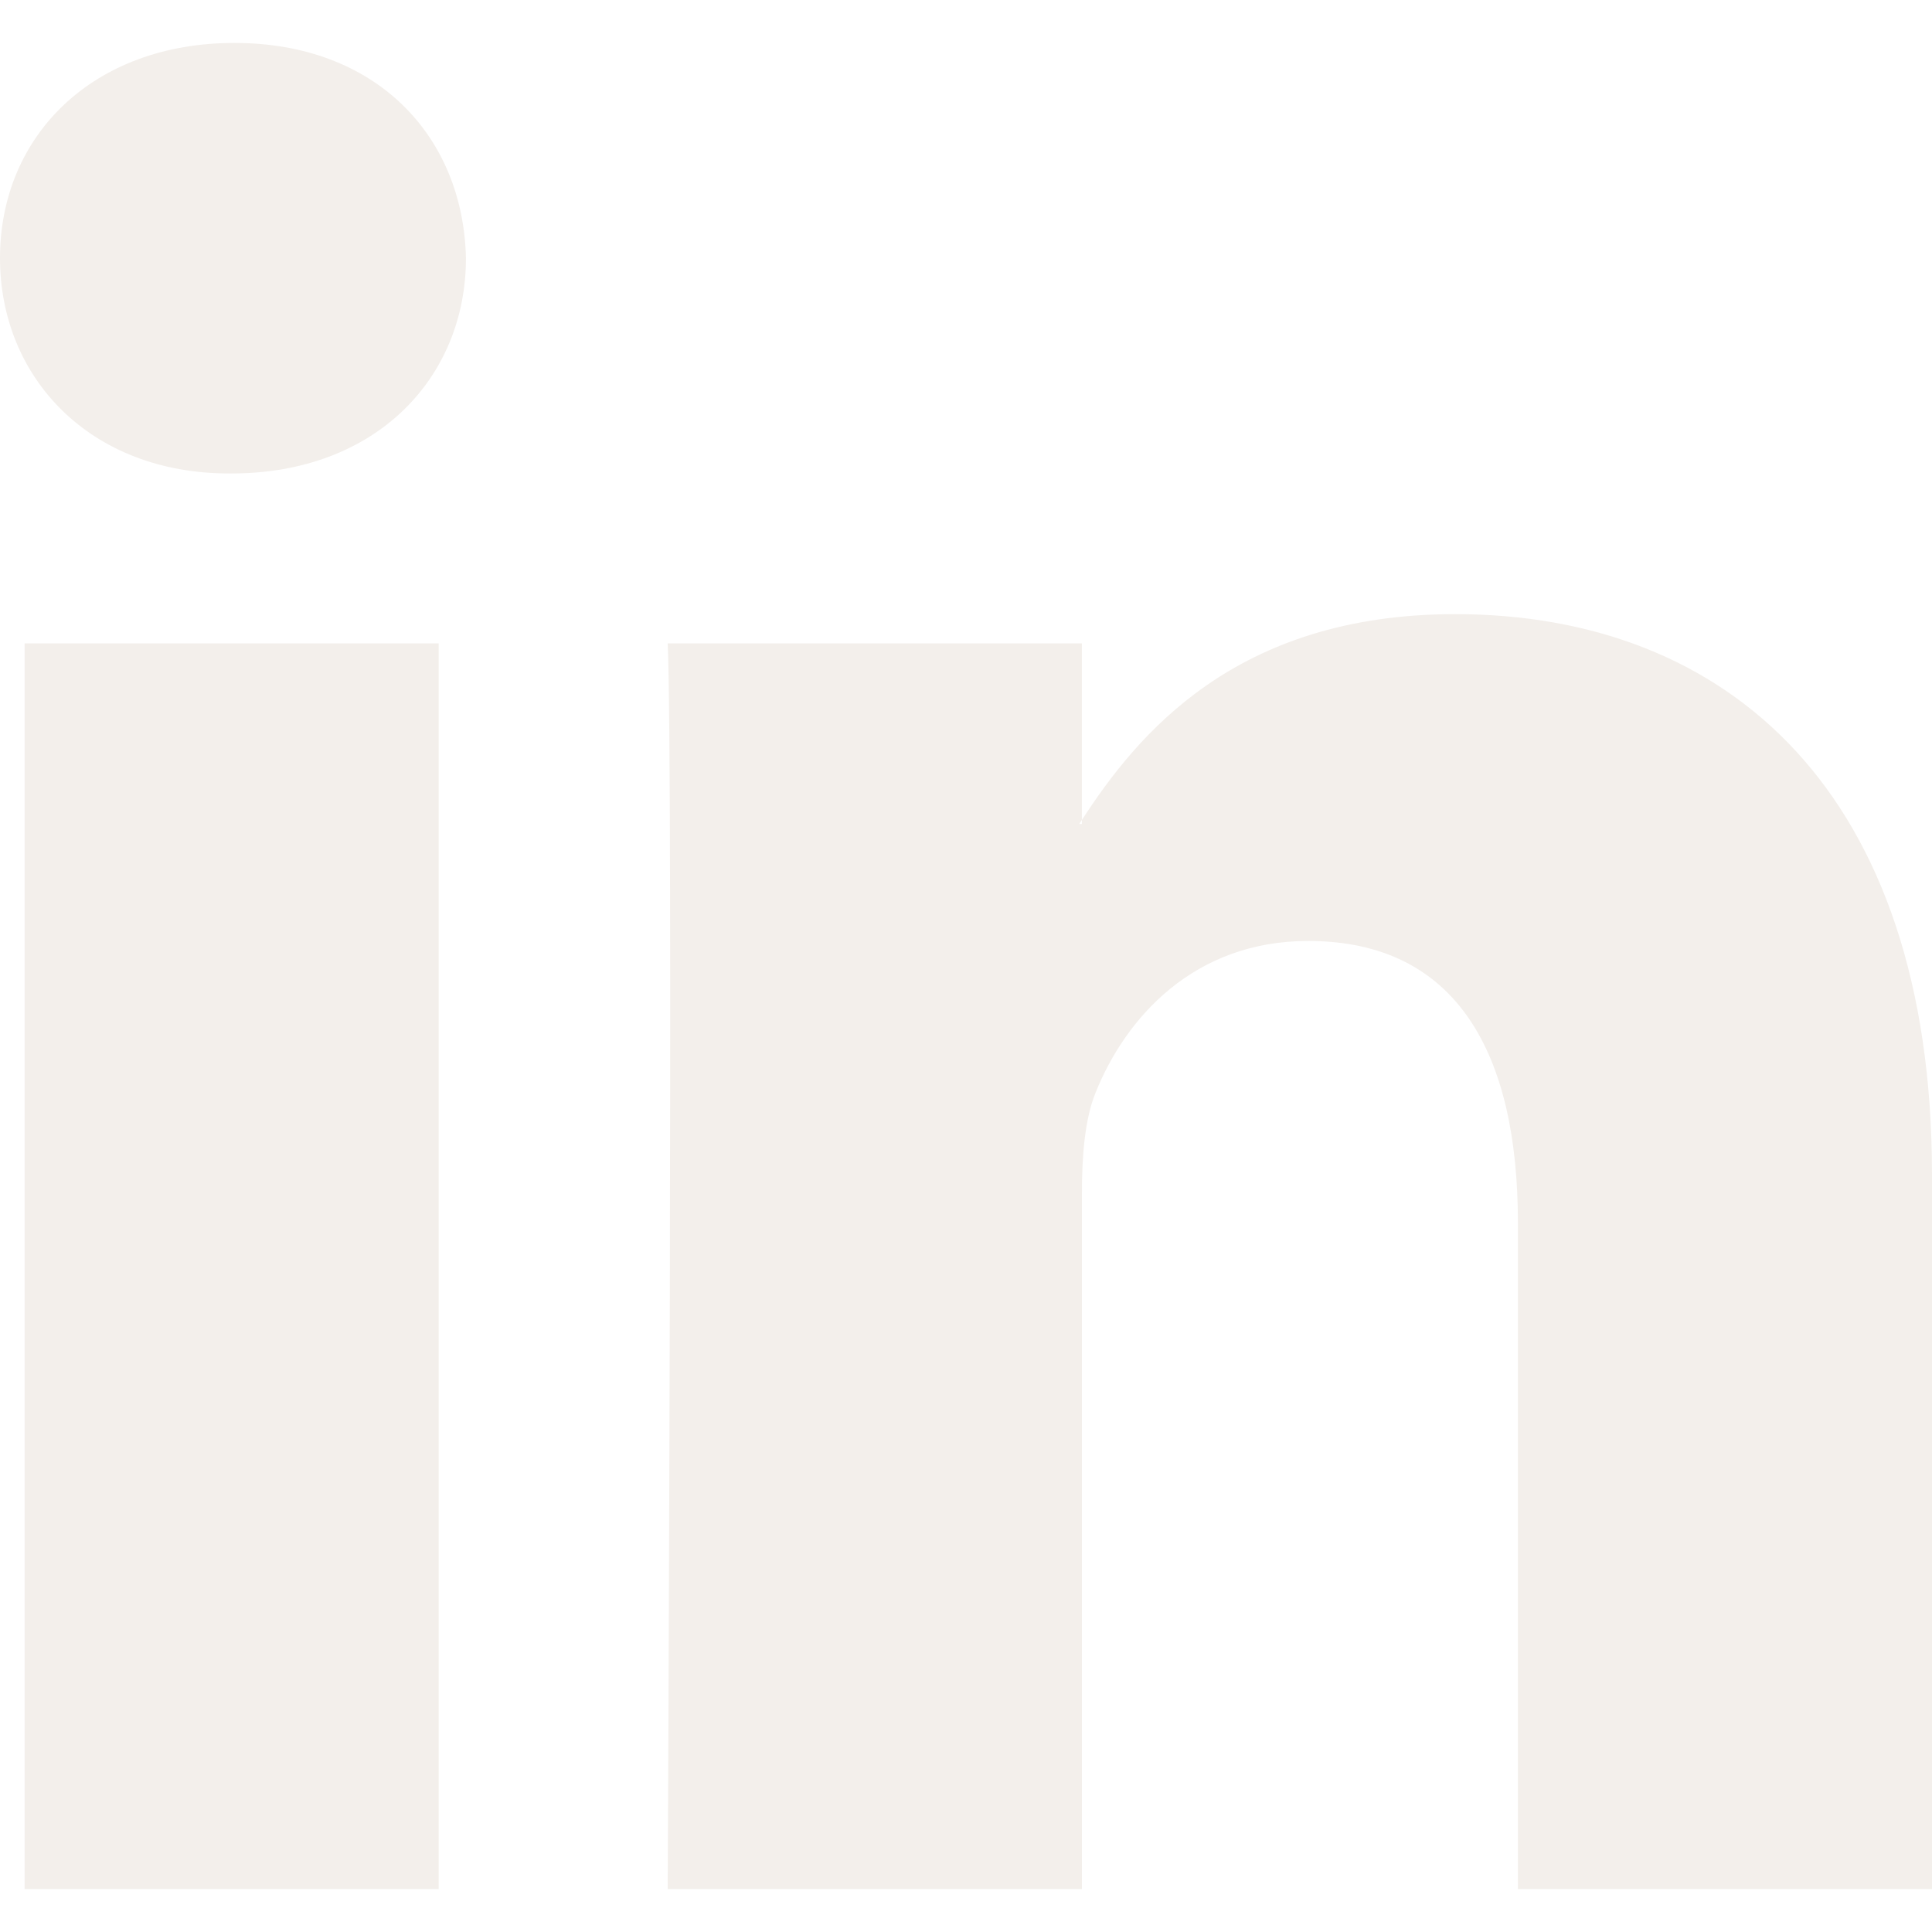
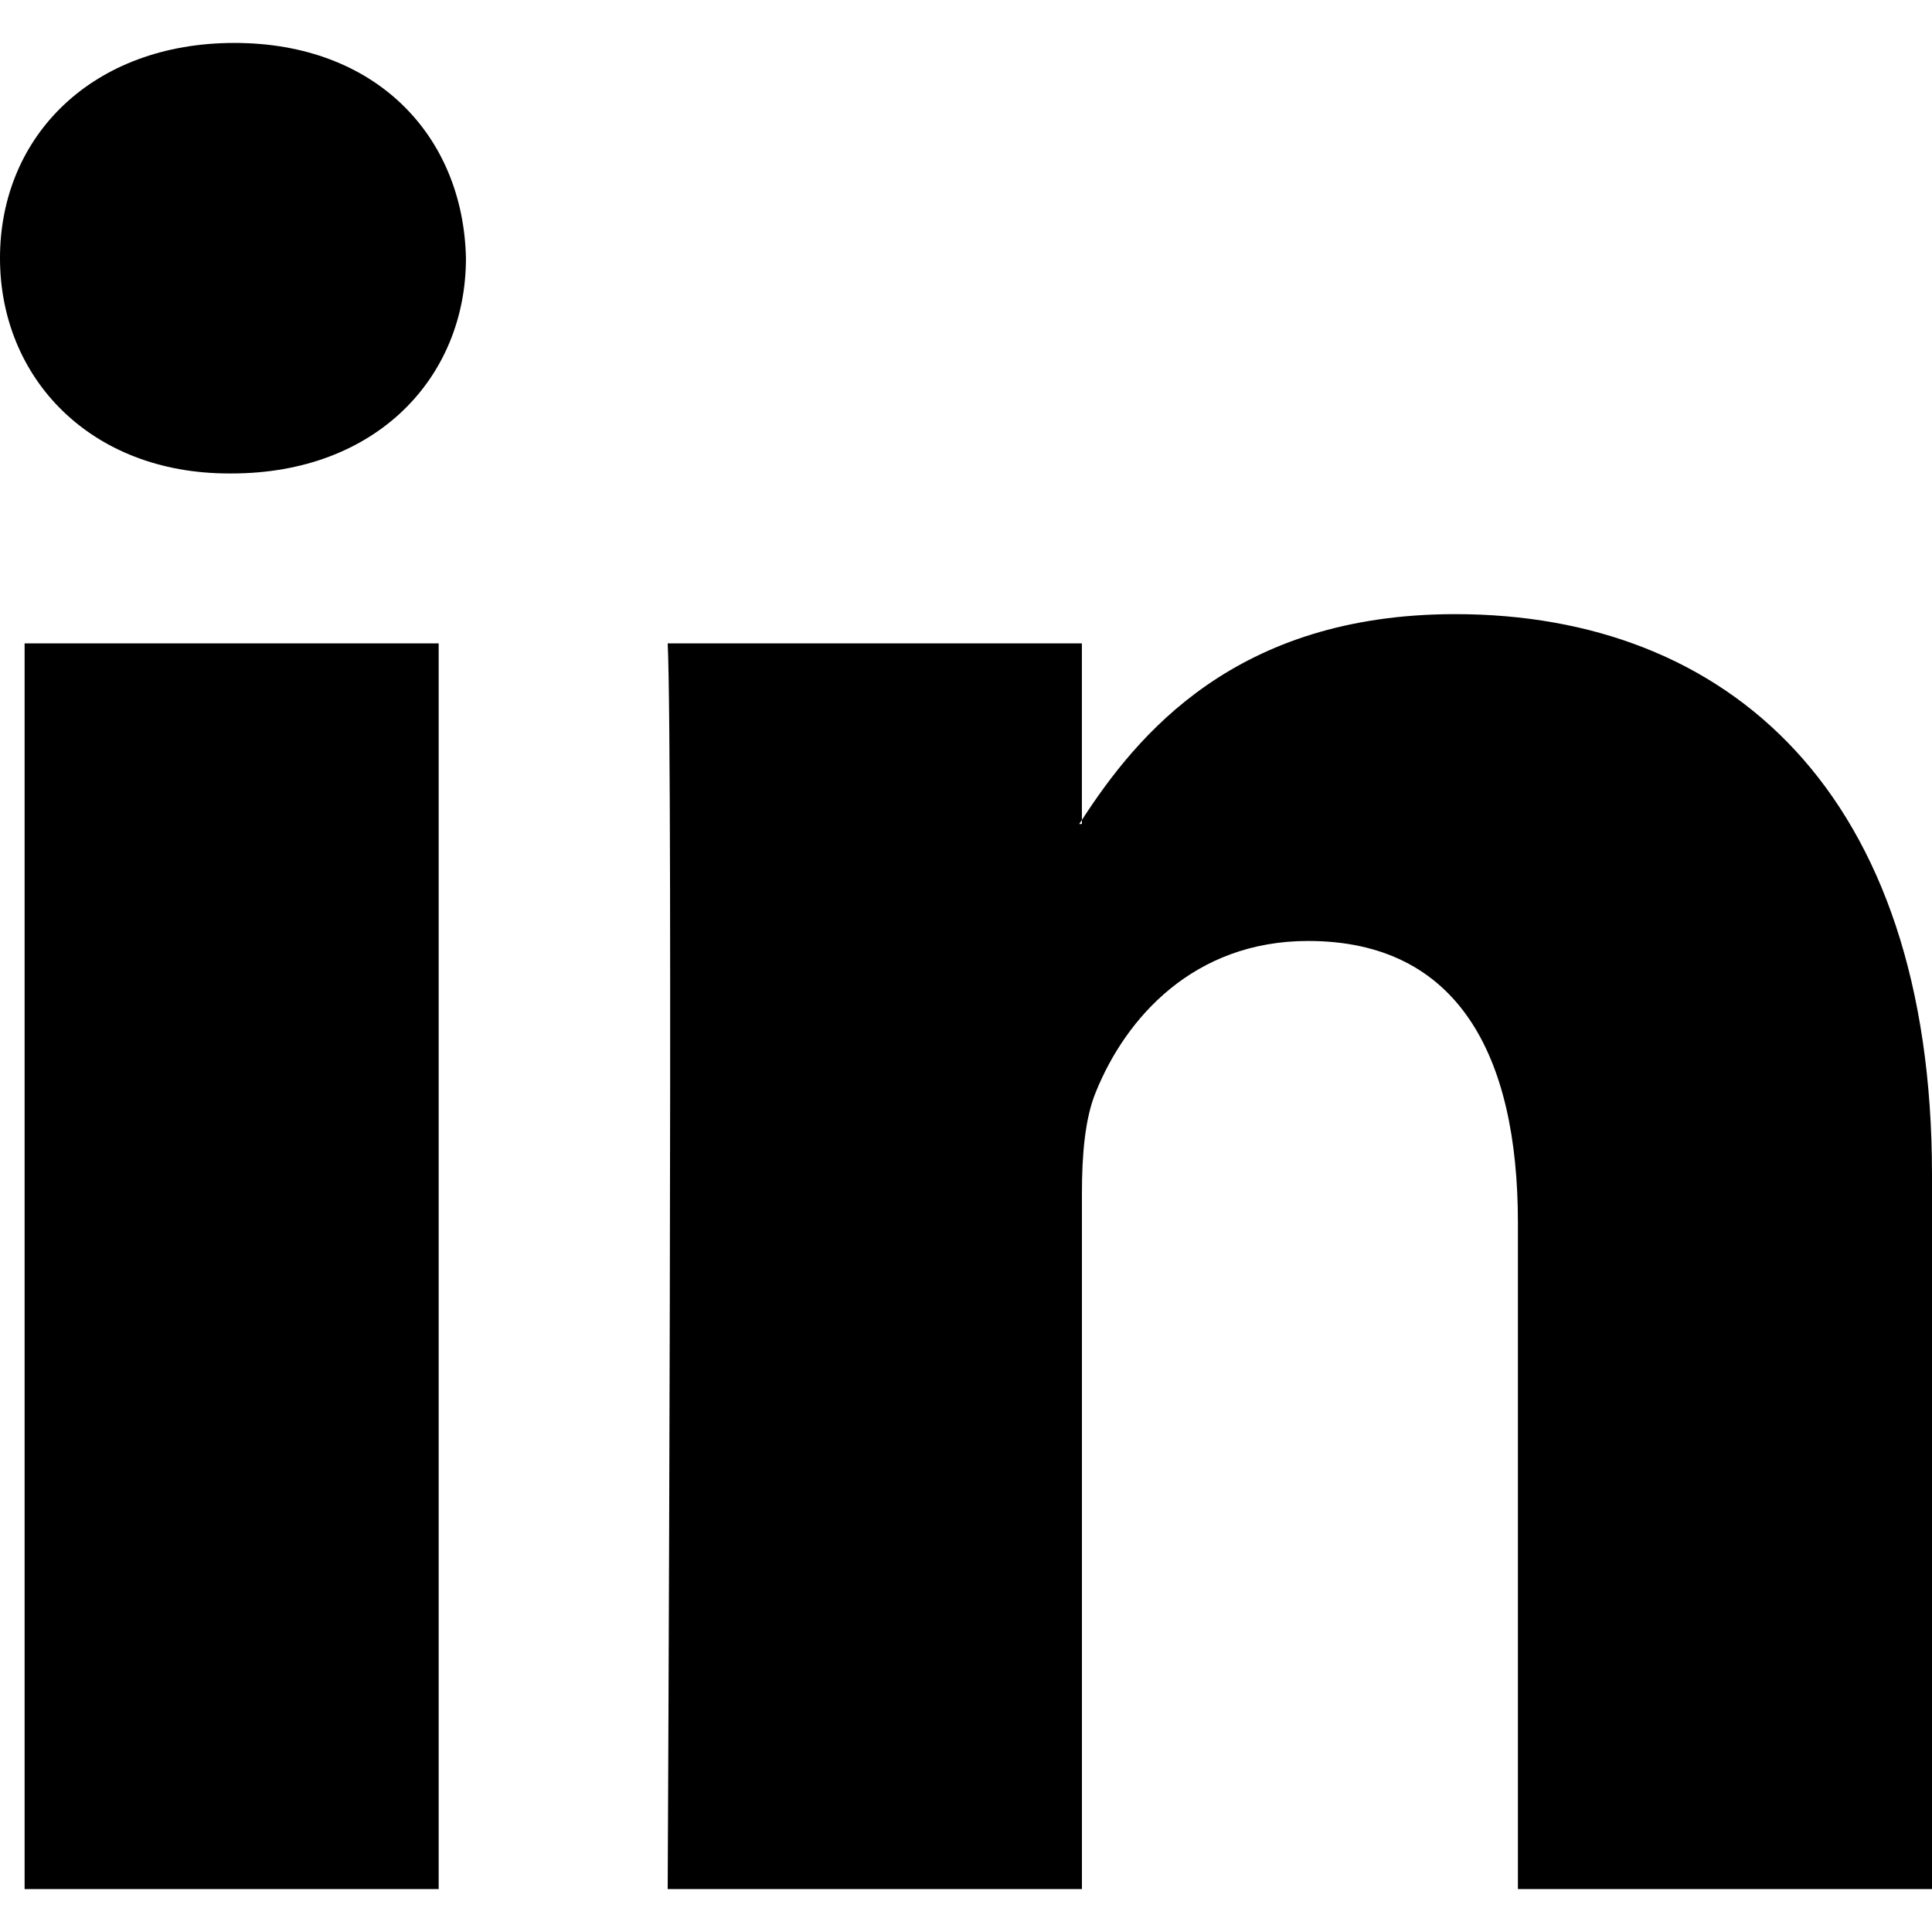
<svg xmlns="http://www.w3.org/2000/svg" version="1.1" id="Capa_1" x="0px" y="0px" width="512px" height="512px" viewBox="0 0 430.117 430.117" style="enable-background:new 0 0 430.117 430.117;" xml:space="preserve">
  <g>
-     <path id="LinkedIn" d="M430.117,261.543V420.56h-92.188V272.193c0-37.271-13.334-62.707-46.703-62.707   c-25.473,0-40.632,17.142-47.301,33.724c-2.432,5.928-3.058,14.179-3.058,22.477V420.56h-92.219c0,0,1.242-251.285,0-277.32h92.21   v39.309c-0.187,0.294-0.43,0.611-0.606,0.896h0.606v-0.896c12.251-18.869,34.13-45.824,83.102-45.824   C384.633,136.724,430.117,176.361,430.117,261.543z M52.183,9.558C20.635,9.558,0,30.251,0,57.463   c0,26.619,20.038,47.94,50.959,47.94h0.616c32.159,0,52.159-21.317,52.159-47.94C103.128,30.251,83.734,9.558,52.183,9.558z    M5.477,420.56h92.184v-277.32H5.477V420.56z" fill="#f3efeb" />
+     <path id="LinkedIn" d="M430.117,261.543V420.56h-92.188V272.193c0-37.271-13.334-62.707-46.703-62.707   c-25.473,0-40.632,17.142-47.301,33.724c-2.432,5.928-3.058,14.179-3.058,22.477V420.56h-92.219c0,0,1.242-251.285,0-277.32h92.21   v39.309c-0.187,0.294-0.43,0.611-0.606,0.896h0.606v-0.896c12.251-18.869,34.13-45.824,83.102-45.824   C384.633,136.724,430.117,176.361,430.117,261.543z M52.183,9.558C20.635,9.558,0,30.251,0,57.463   c0,26.619,20.038,47.94,50.959,47.94h0.616c32.159,0,52.159-21.317,52.159-47.94C103.128,30.251,83.734,9.558,52.183,9.558z    M5.477,420.56h92.184v-277.32H5.477V420.56z" fill="#000" />
  </g>
  <g>
</g>
  <g>
</g>
  <g>
</g>
  <g>
</g>
  <g>
</g>
  <g>
</g>
  <g>
</g>
  <g>
</g>
  <g>
</g>
  <g>
</g>
  <g>
</g>
  <g>
</g>
  <g>
</g>
  <g>
</g>
  <g>
</g>
</svg>
